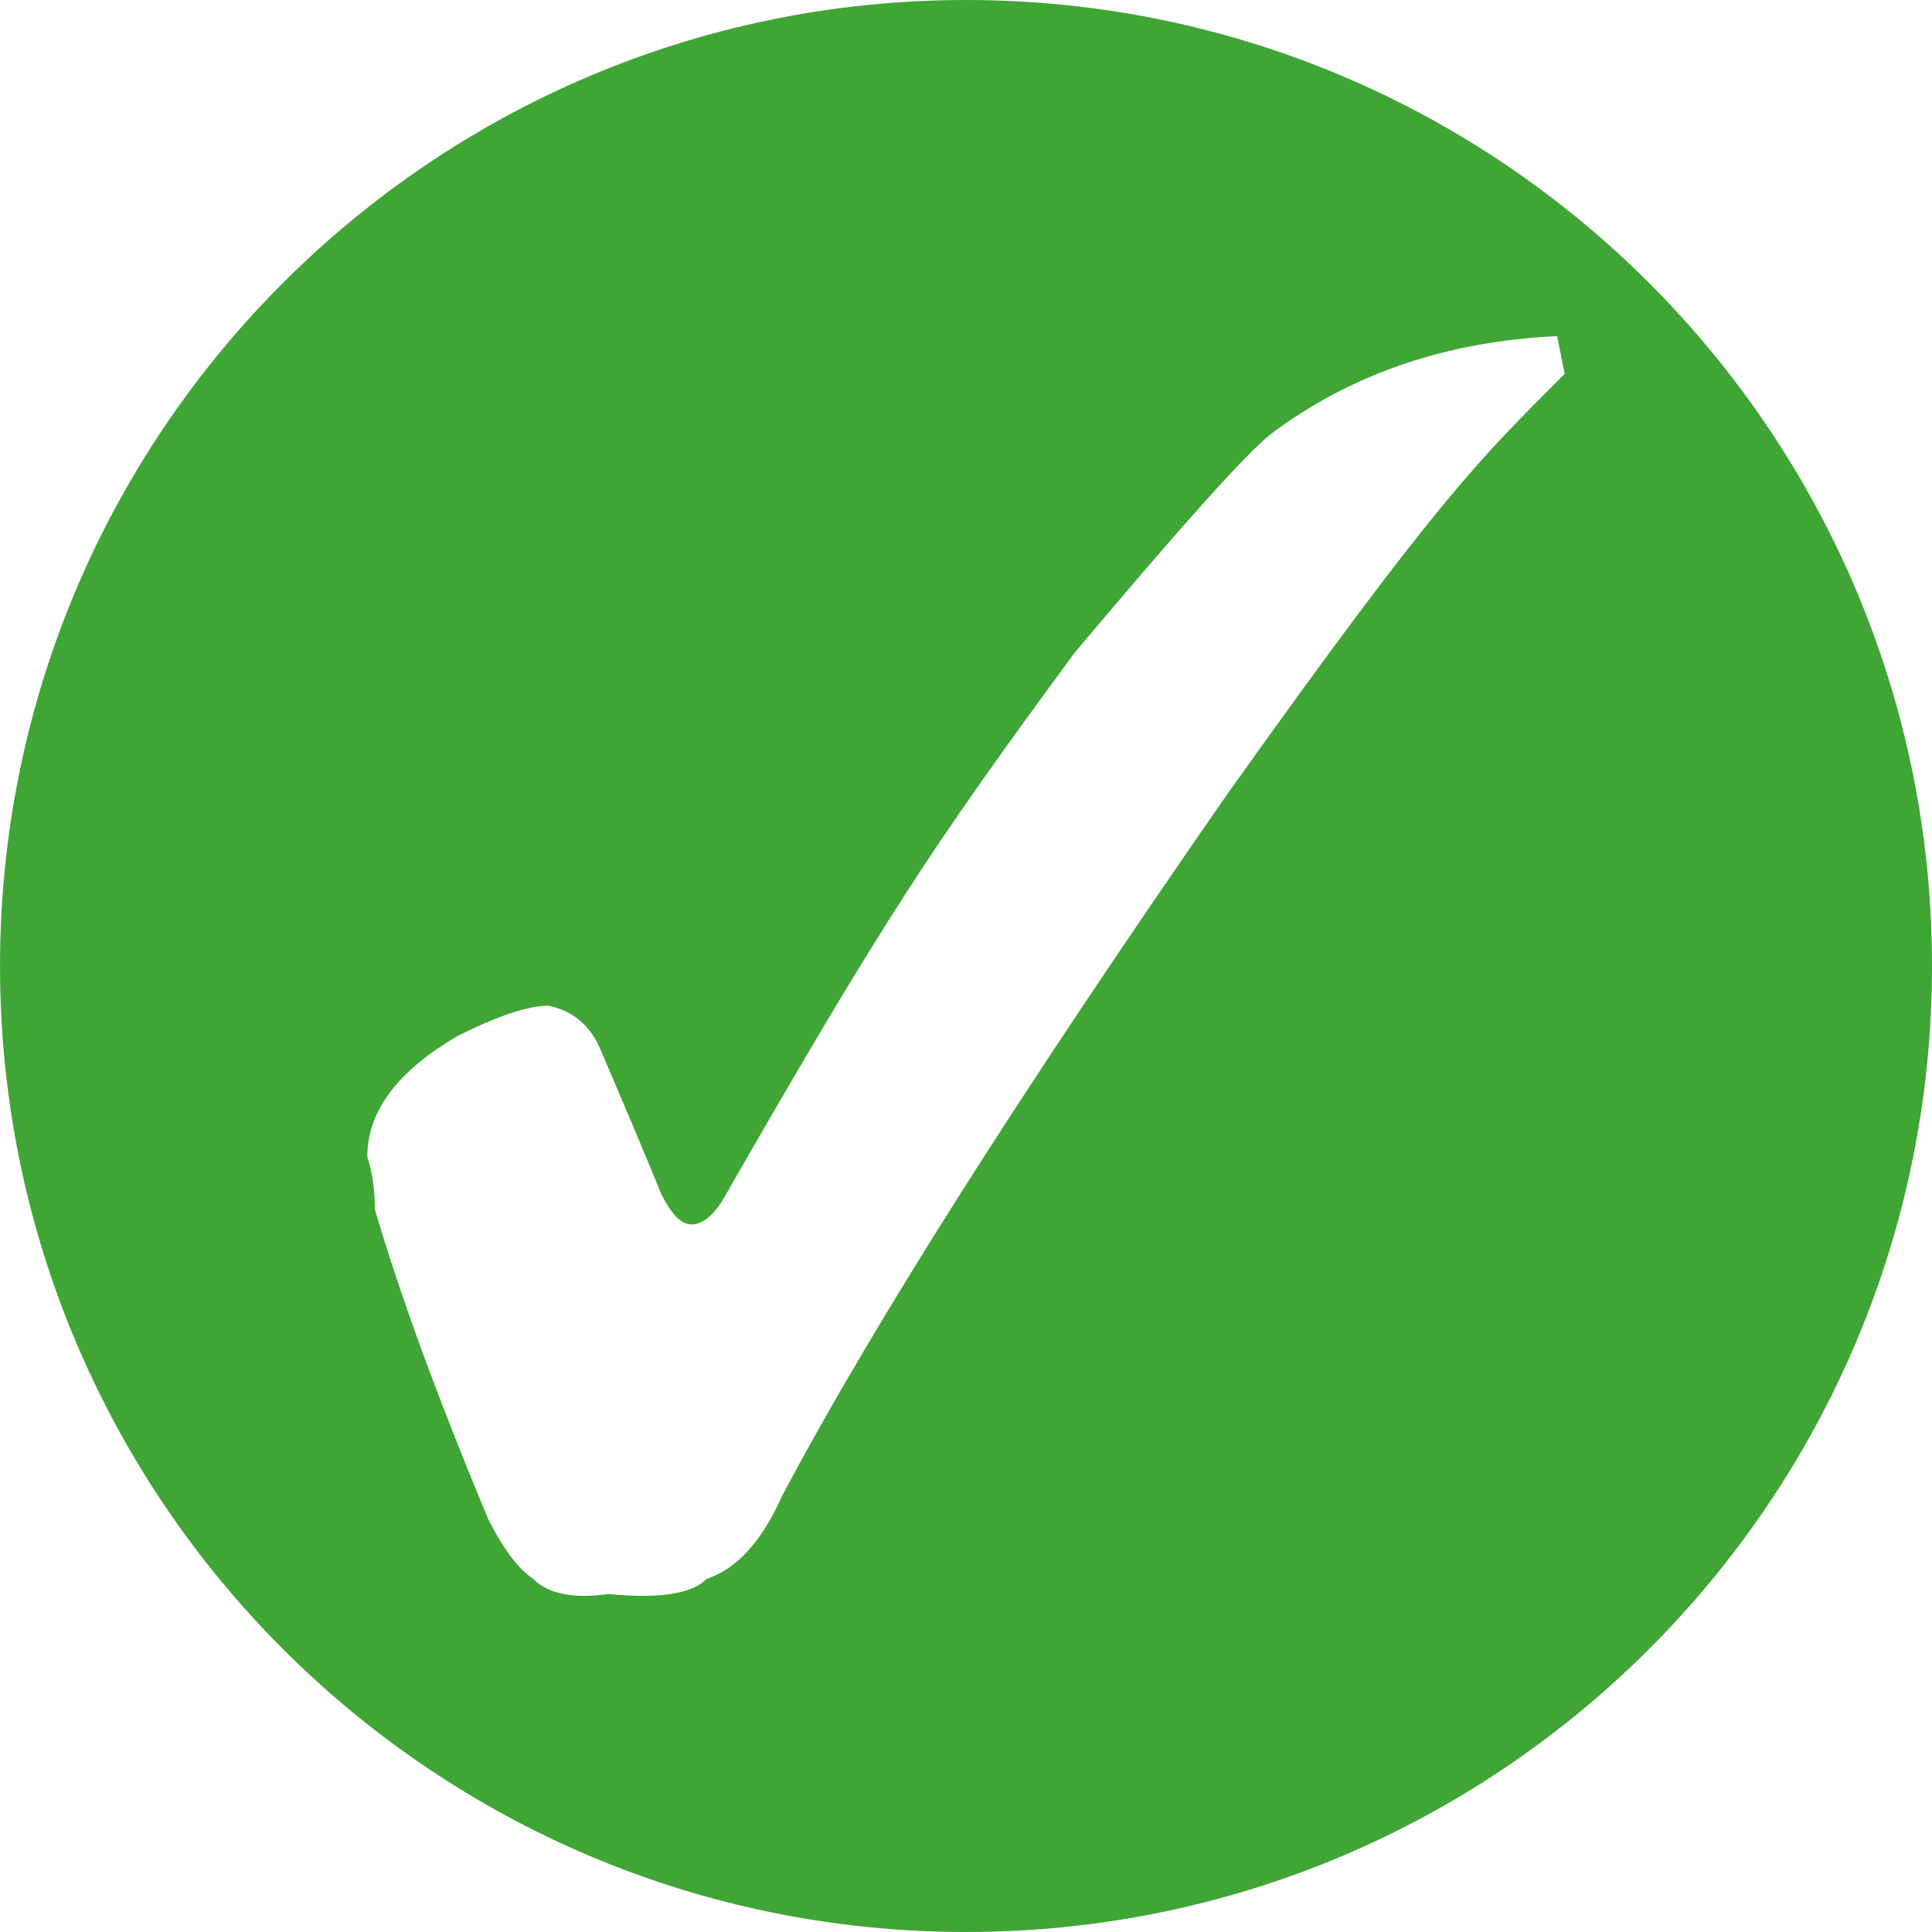
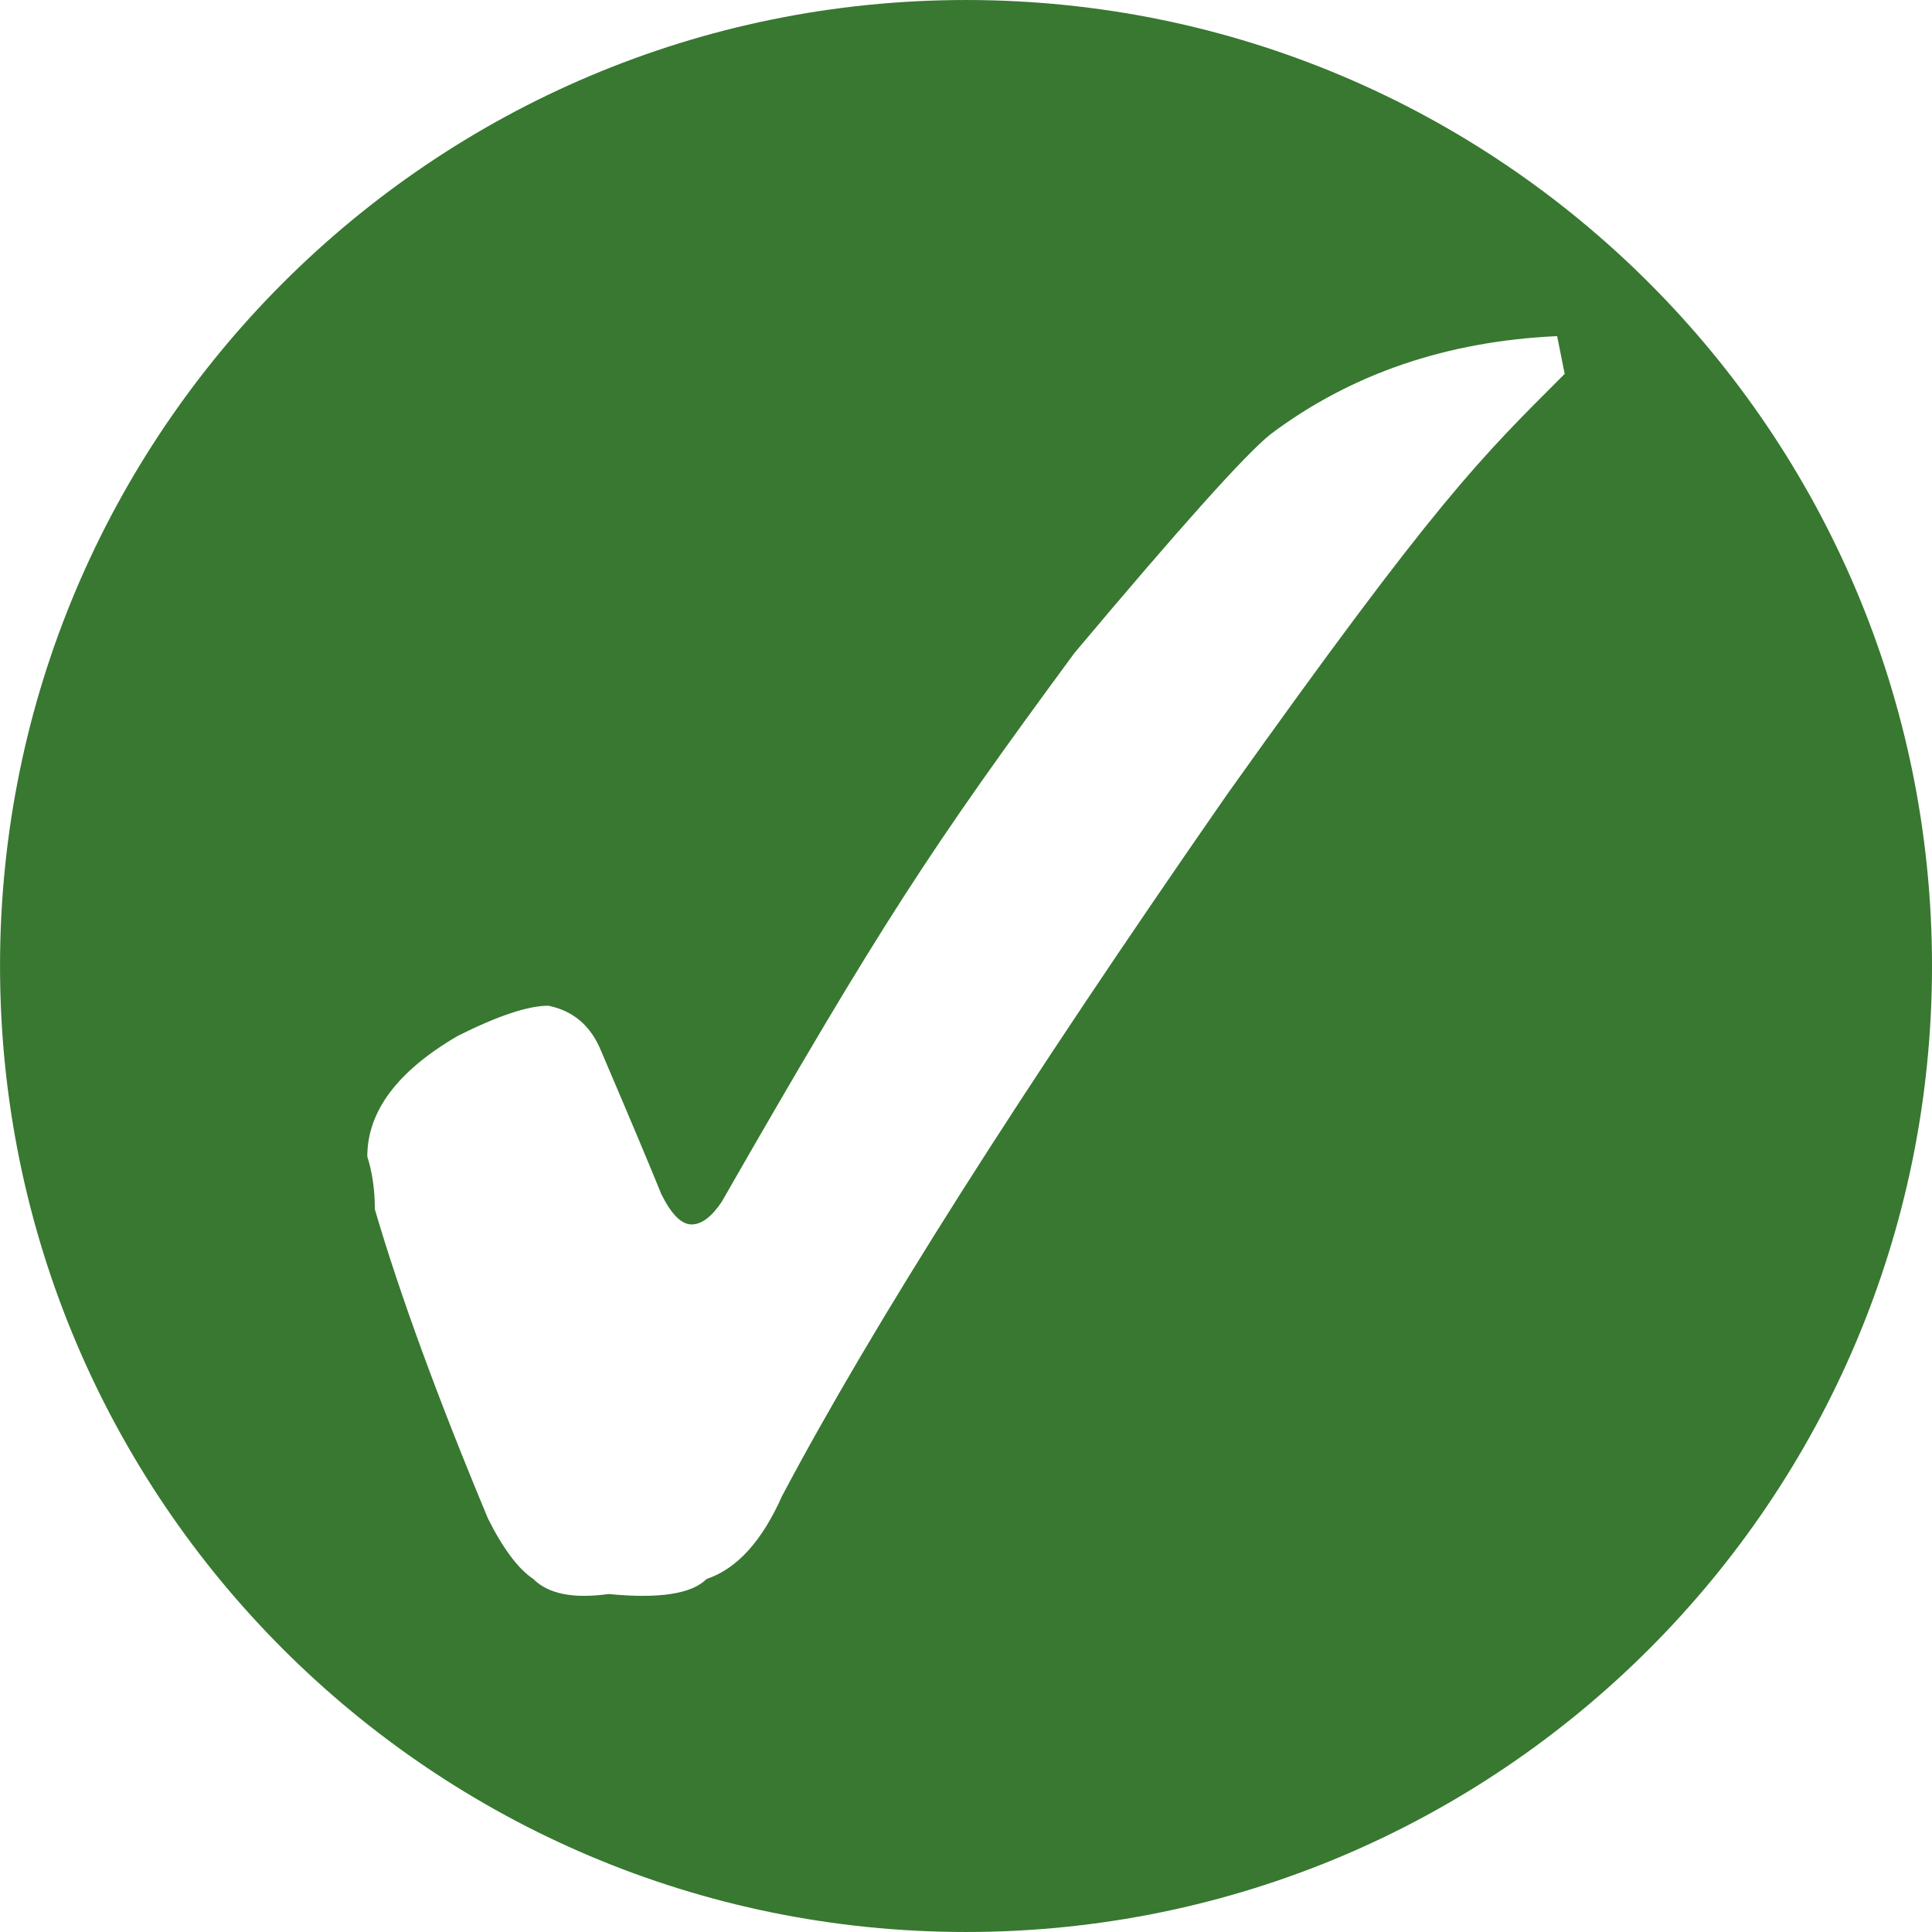
<svg xmlns="http://www.w3.org/2000/svg" width="90.001mm" height="90.001mm" viewBox="0 0 90.001 90.001" version="1.1" id="svg1">
  <defs id="defs1" />
  <g id="layer1" transform="translate(-59.27875,-92.05861)">
-     <path d="m 149.28,137.059 c 0,-24.854 -20.147,-45 -45,-45 -24.854,0 -45,20.146 -45,45 0,24.854 20.147,45 45,45 24.854,0 45,-20.146 45,-45 m -17.111,-27.584 c -3.984,3.988 -5.889,5.779 -15.727,19.592 -9.605,13.826 -16.514,24.719 -20.731,32.681 -0.936,2.108 -2.108,3.395 -3.514,3.865 -0.702,0.702 -2.227,0.931 -4.568,0.702 -1.638,0.229 -2.807,0 -3.509,-0.702 -0.702,-0.47 -1.405,-1.41 -2.108,-2.811 -2.345,-5.622 -4.102,-10.423 -5.271,-14.406 0,-0.936 -0.128,-1.761 -0.352,-2.46 0,-2.108 1.405,-3.984 4.216,-5.622 1.871,-0.936 3.276,-1.405 4.216,-1.405 1.168,0.237 1.985,0.939 2.46,2.108 1.402,3.281 2.337,5.508 2.807,6.676 0.47,0.939 0.936,1.405 1.405,1.405 0.47,0 0.936,-0.352 1.406,-1.054 7.446,-12.992 9.745,-16.485 16.434,-25.569 4.919,-5.855 7.959,-9.25 9.136,-10.19 3.742,-2.811 8.196,-4.331 13.348,-4.568" fill="#3fa535" id="path507" style="stroke-width:0.416;stroke-dasharray:none" />
+     <path d="m 149.28,137.059 c 0,-24.854 -20.147,-45 -45,-45 -24.854,0 -45,20.146 -45,45 0,24.854 20.147,45 45,45 24.854,0 45,-20.146 45,-45 m -17.111,-27.584 c -3.984,3.988 -5.889,5.779 -15.727,19.592 -9.605,13.826 -16.514,24.719 -20.731,32.681 -0.936,2.108 -2.108,3.395 -3.514,3.865 -0.702,0.702 -2.227,0.931 -4.568,0.702 -1.638,0.229 -2.807,0 -3.509,-0.702 -0.702,-0.47 -1.405,-1.41 -2.108,-2.811 -2.345,-5.622 -4.102,-10.423 -5.271,-14.406 0,-0.936 -0.128,-1.761 -0.352,-2.46 0,-2.108 1.405,-3.984 4.216,-5.622 1.871,-0.936 3.276,-1.405 4.216,-1.405 1.168,0.237 1.985,0.939 2.46,2.108 1.402,3.281 2.337,5.508 2.807,6.676 0.47,0.939 0.936,1.405 1.405,1.405 0.47,0 0.936,-0.352 1.406,-1.054 7.446,-12.992 9.745,-16.485 16.434,-25.569 4.919,-5.855 7.959,-9.25 9.136,-10.19 3.742,-2.811 8.196,-4.331 13.348,-4.568" fill="#3fa535" id="path507" style="stroke-width:0.416;stroke-dasharray:none;fill:#387831;fill-opacity:1" />
  </g>
</svg>
